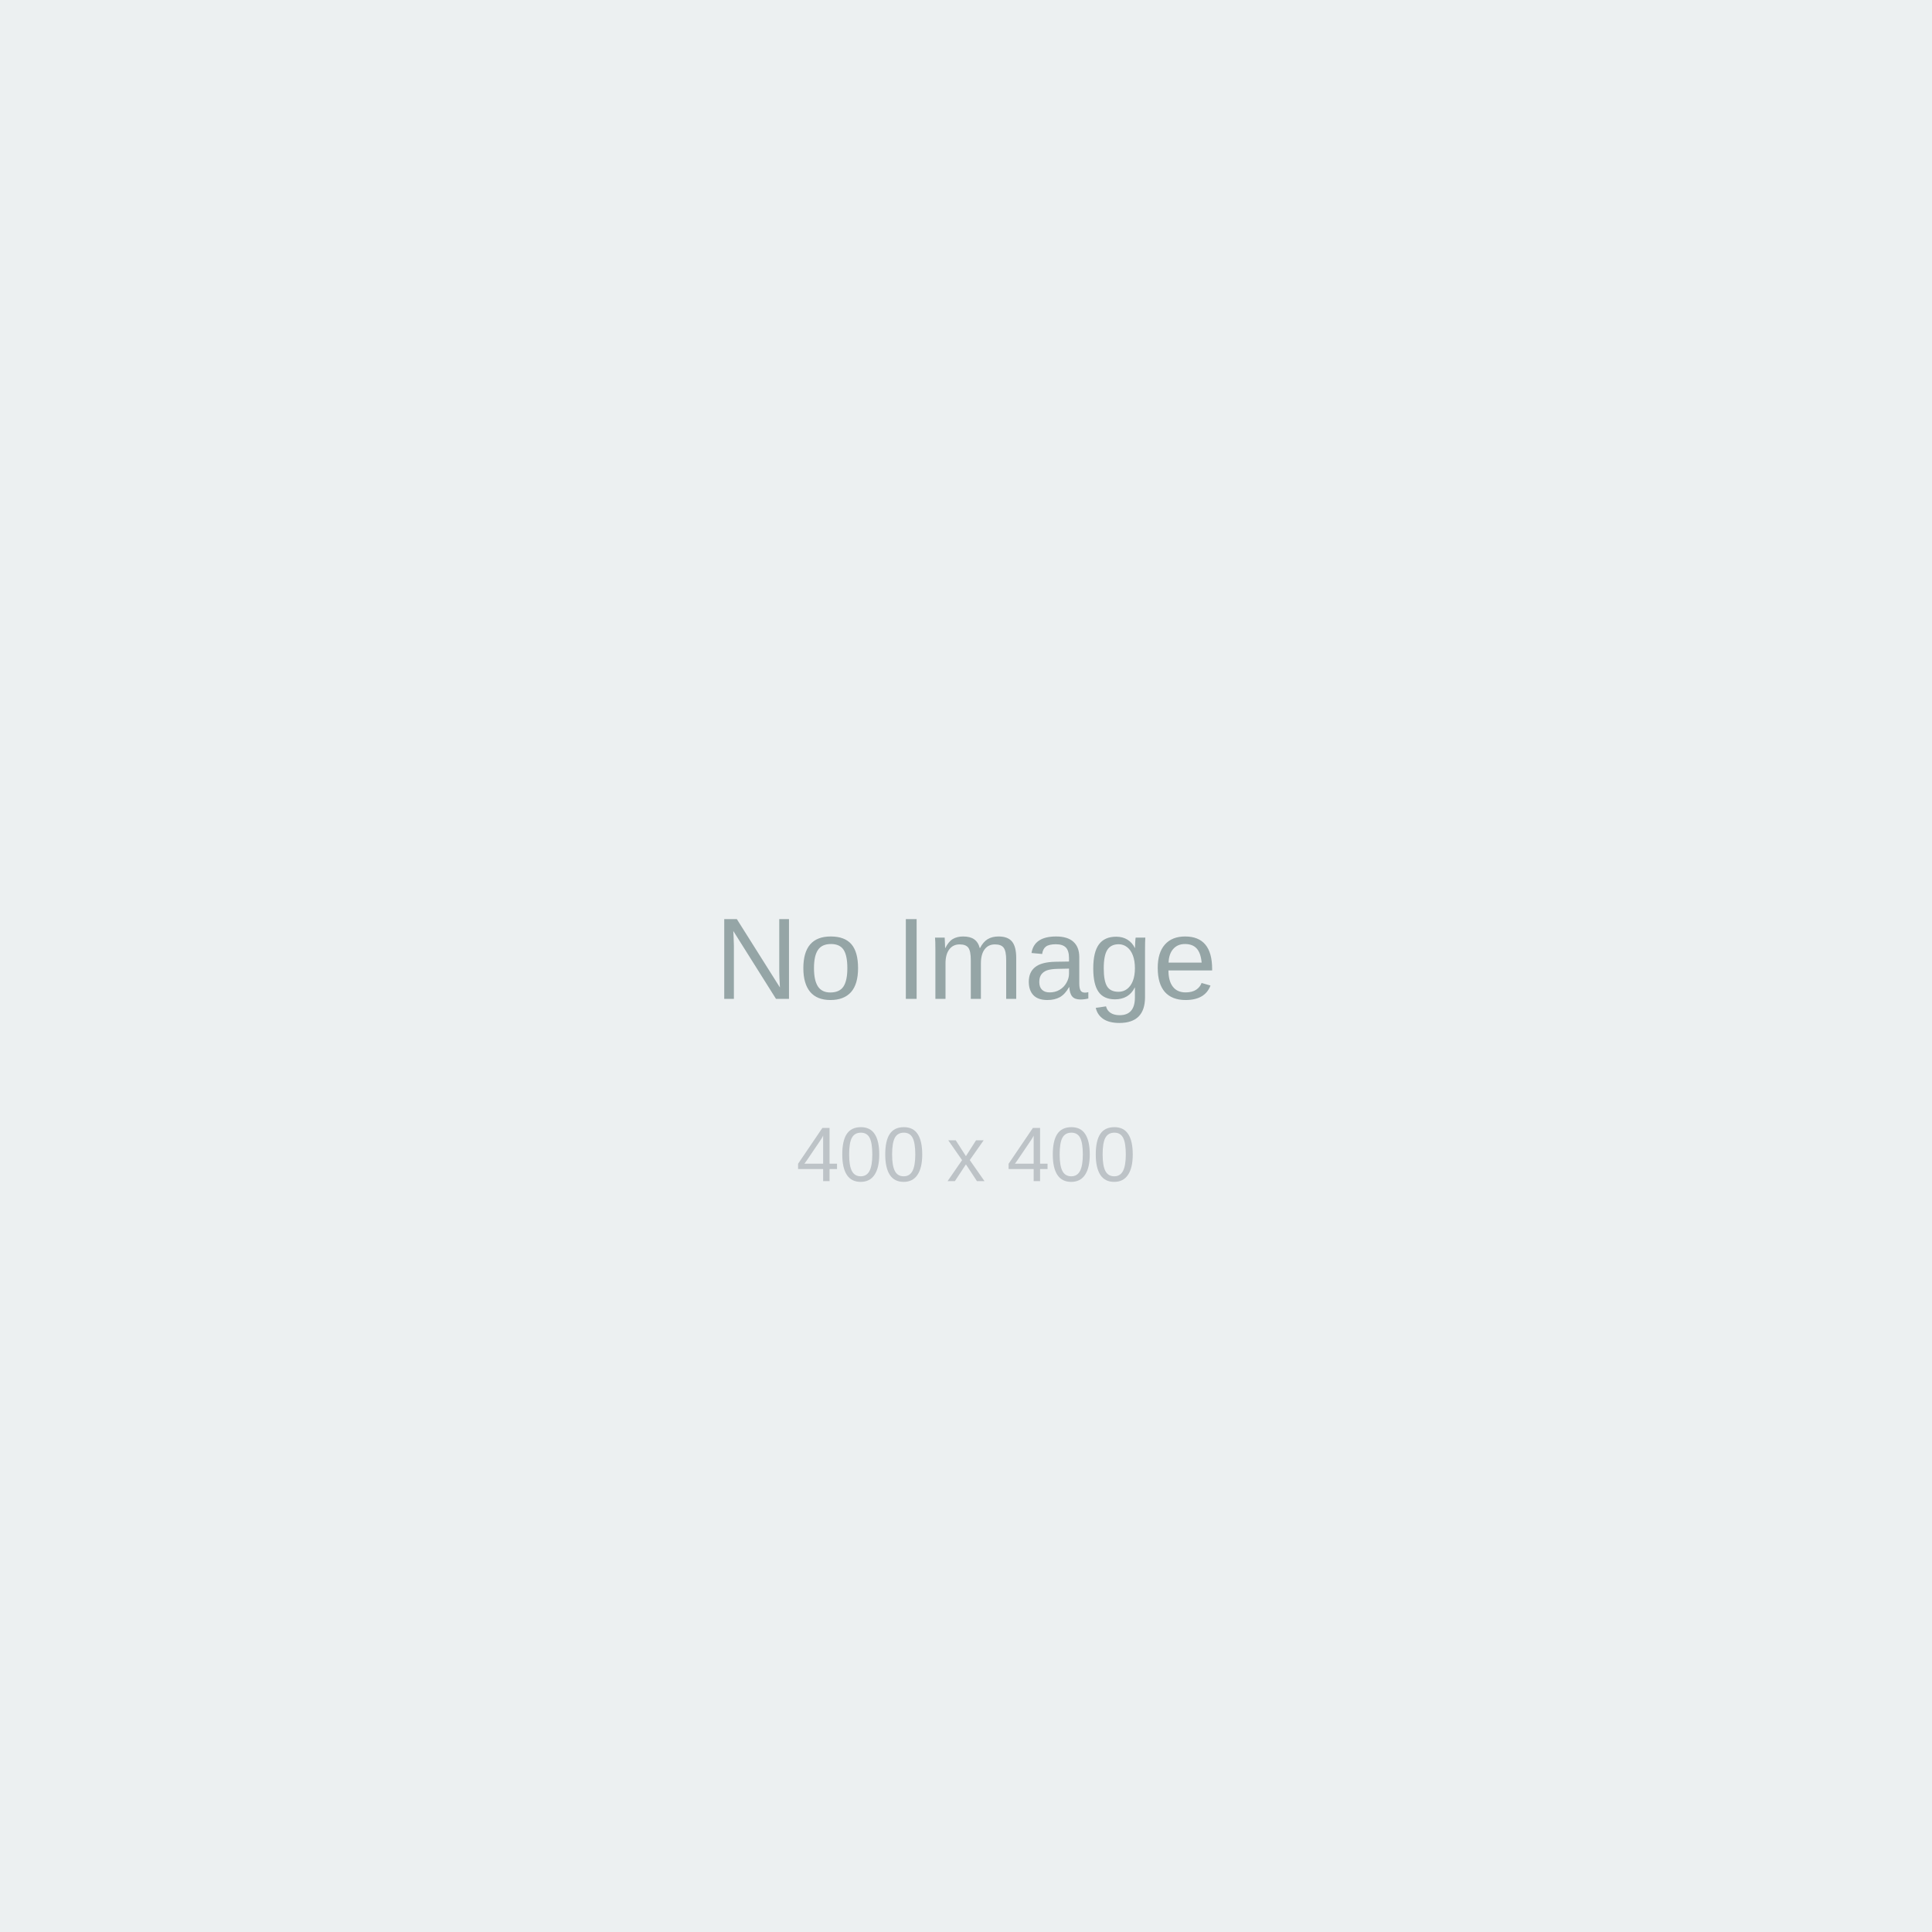
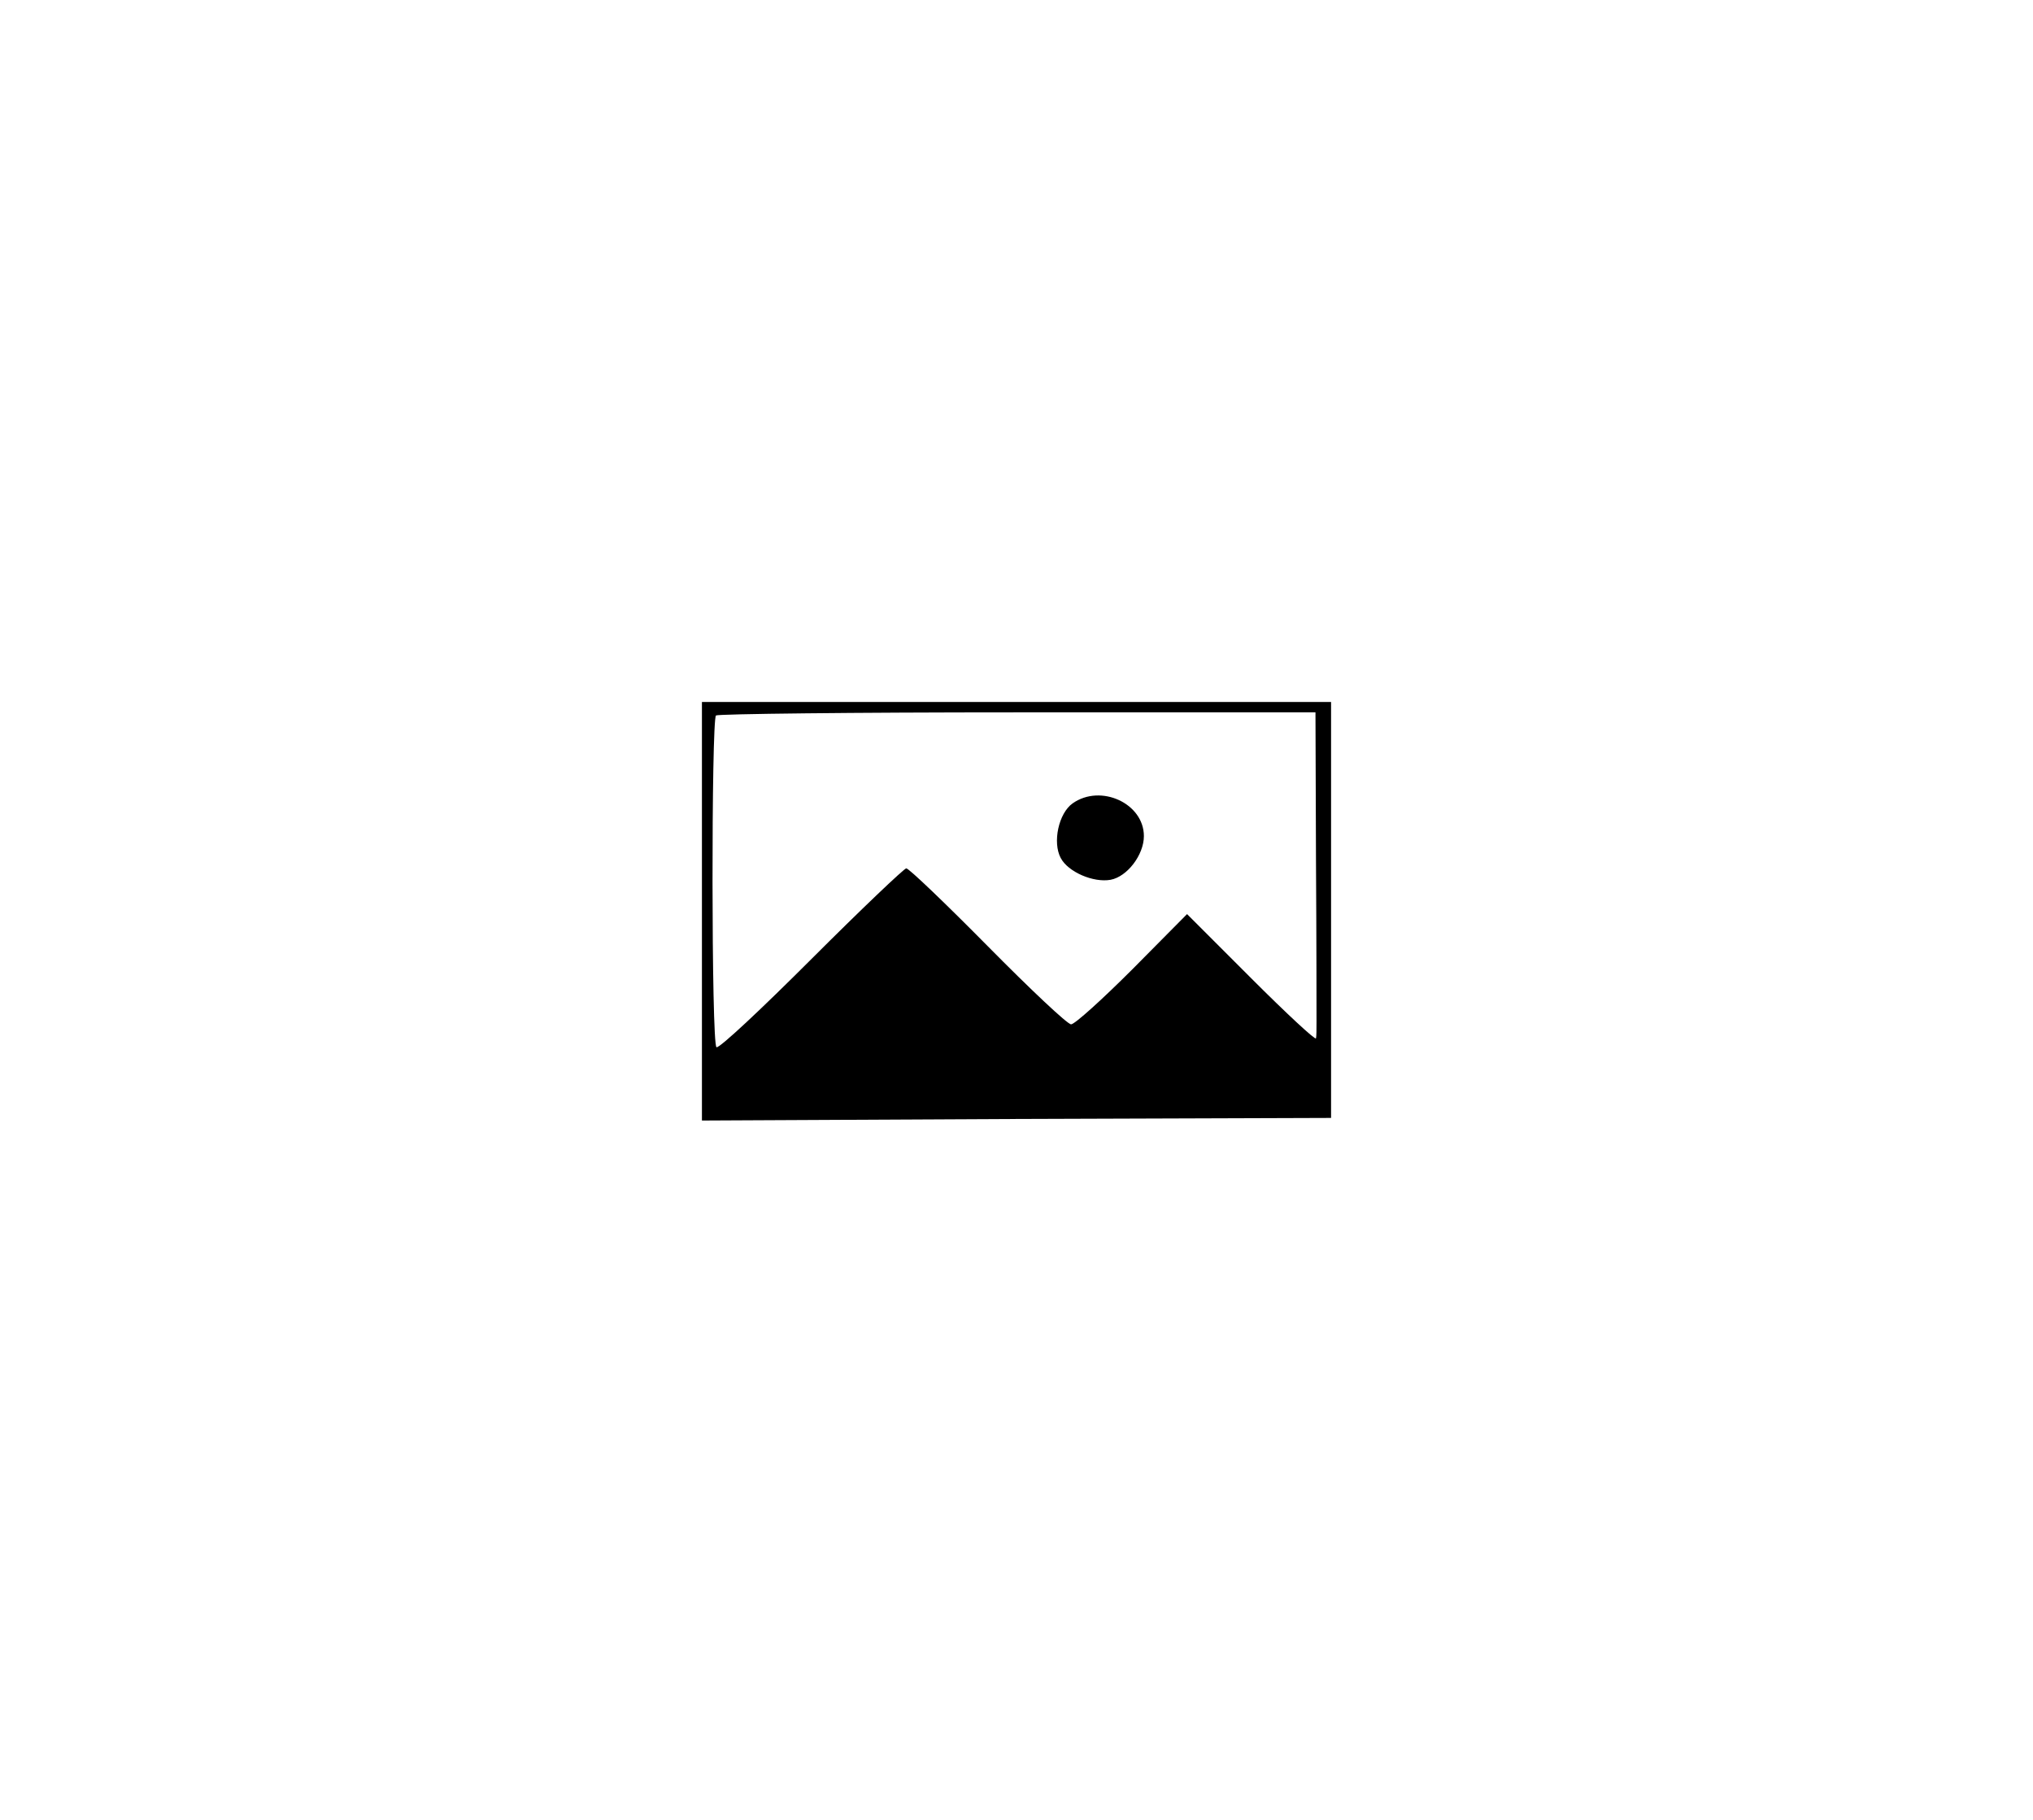
- <svg xmlns="http://www.w3.org/2000/svg" width="400" height="400">
-   <rect width="400" height="400" fill="#ecf0f1" />
-   <text x="50%" y="50%" font-family="Arial, sans-serif" font-size="24" fill="#95a5a6" text-anchor="middle" dominant-baseline="middle">
-     No Image
-   </text>
-   <text x="50%" y="60%" font-family="Arial, sans-serif" font-size="16" fill="#bdc3c7" text-anchor="middle" dominant-baseline="middle">
-     400 x 400
-   </text>
+ <svg xmlns="http://www.w3.org/2000/svg" version="1.0" width="391pt" height="350pt" viewBox="0 0 391 350" preserveAspectRatio="xMidYMid meet">
+   <g transform="translate(0,350) scale(0.1,-0.1)" fill="#000000" stroke="none">
+     <path d="M1350 1748 l0 -403 605 3 605 2 0 400 0 400 -605 0 -605 0 0 -402z m1181 97 c1 -157 1 -296 1 -310 0 -14 0 -28 -1 -32 -1 -4 -57 48 -124 115 l-124 124 -105 -106 c-58 -58 -111 -106 -118 -106 -7 0 -79 68 -160 150 -82 83 -152 150 -157 150 -4 0 -87 -79 -182 -174 -96 -96 -178 -173 -183 -170 -10 6 -10 628 -1 638 4 3 264 6 580 6 l573 0 1 -285z" />
+     <path d="M2063 1955 c-27 -19 -39 -75 -23 -105 14 -27 63 -48 96 -42 32 6 64 48 64 84 0 63 -83 101 -137 63z" />
+   </g>
</svg>
